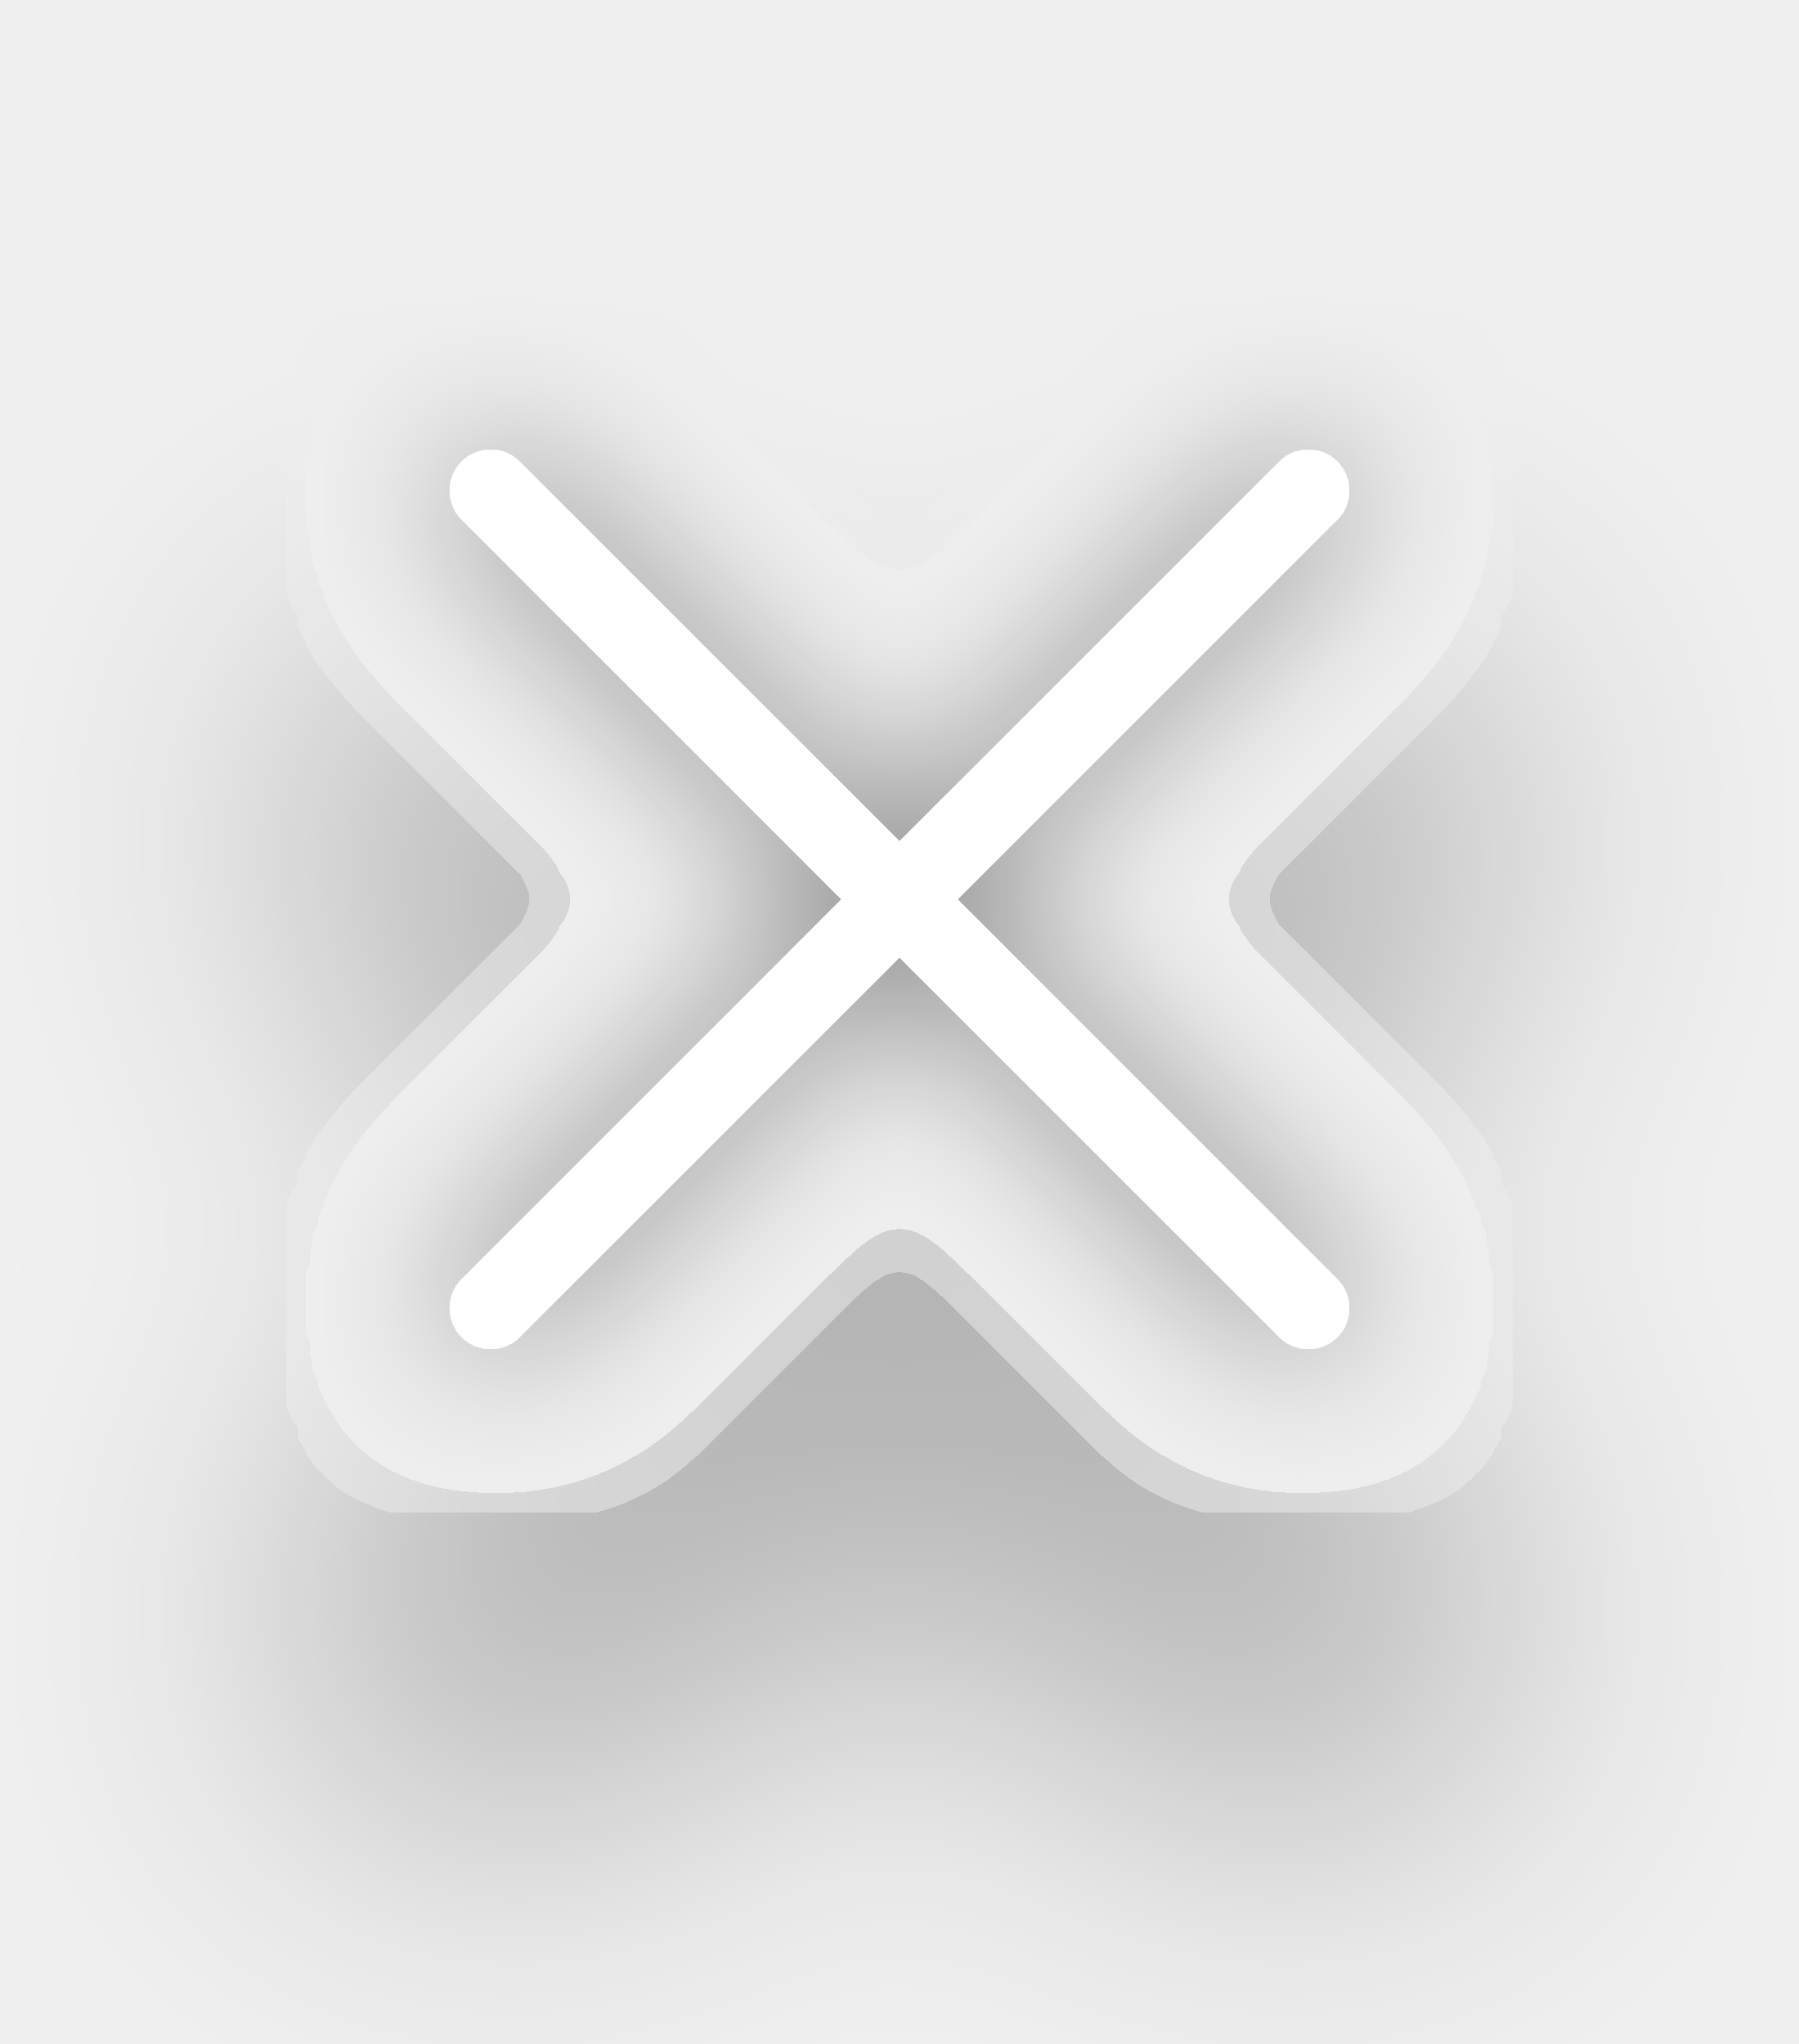
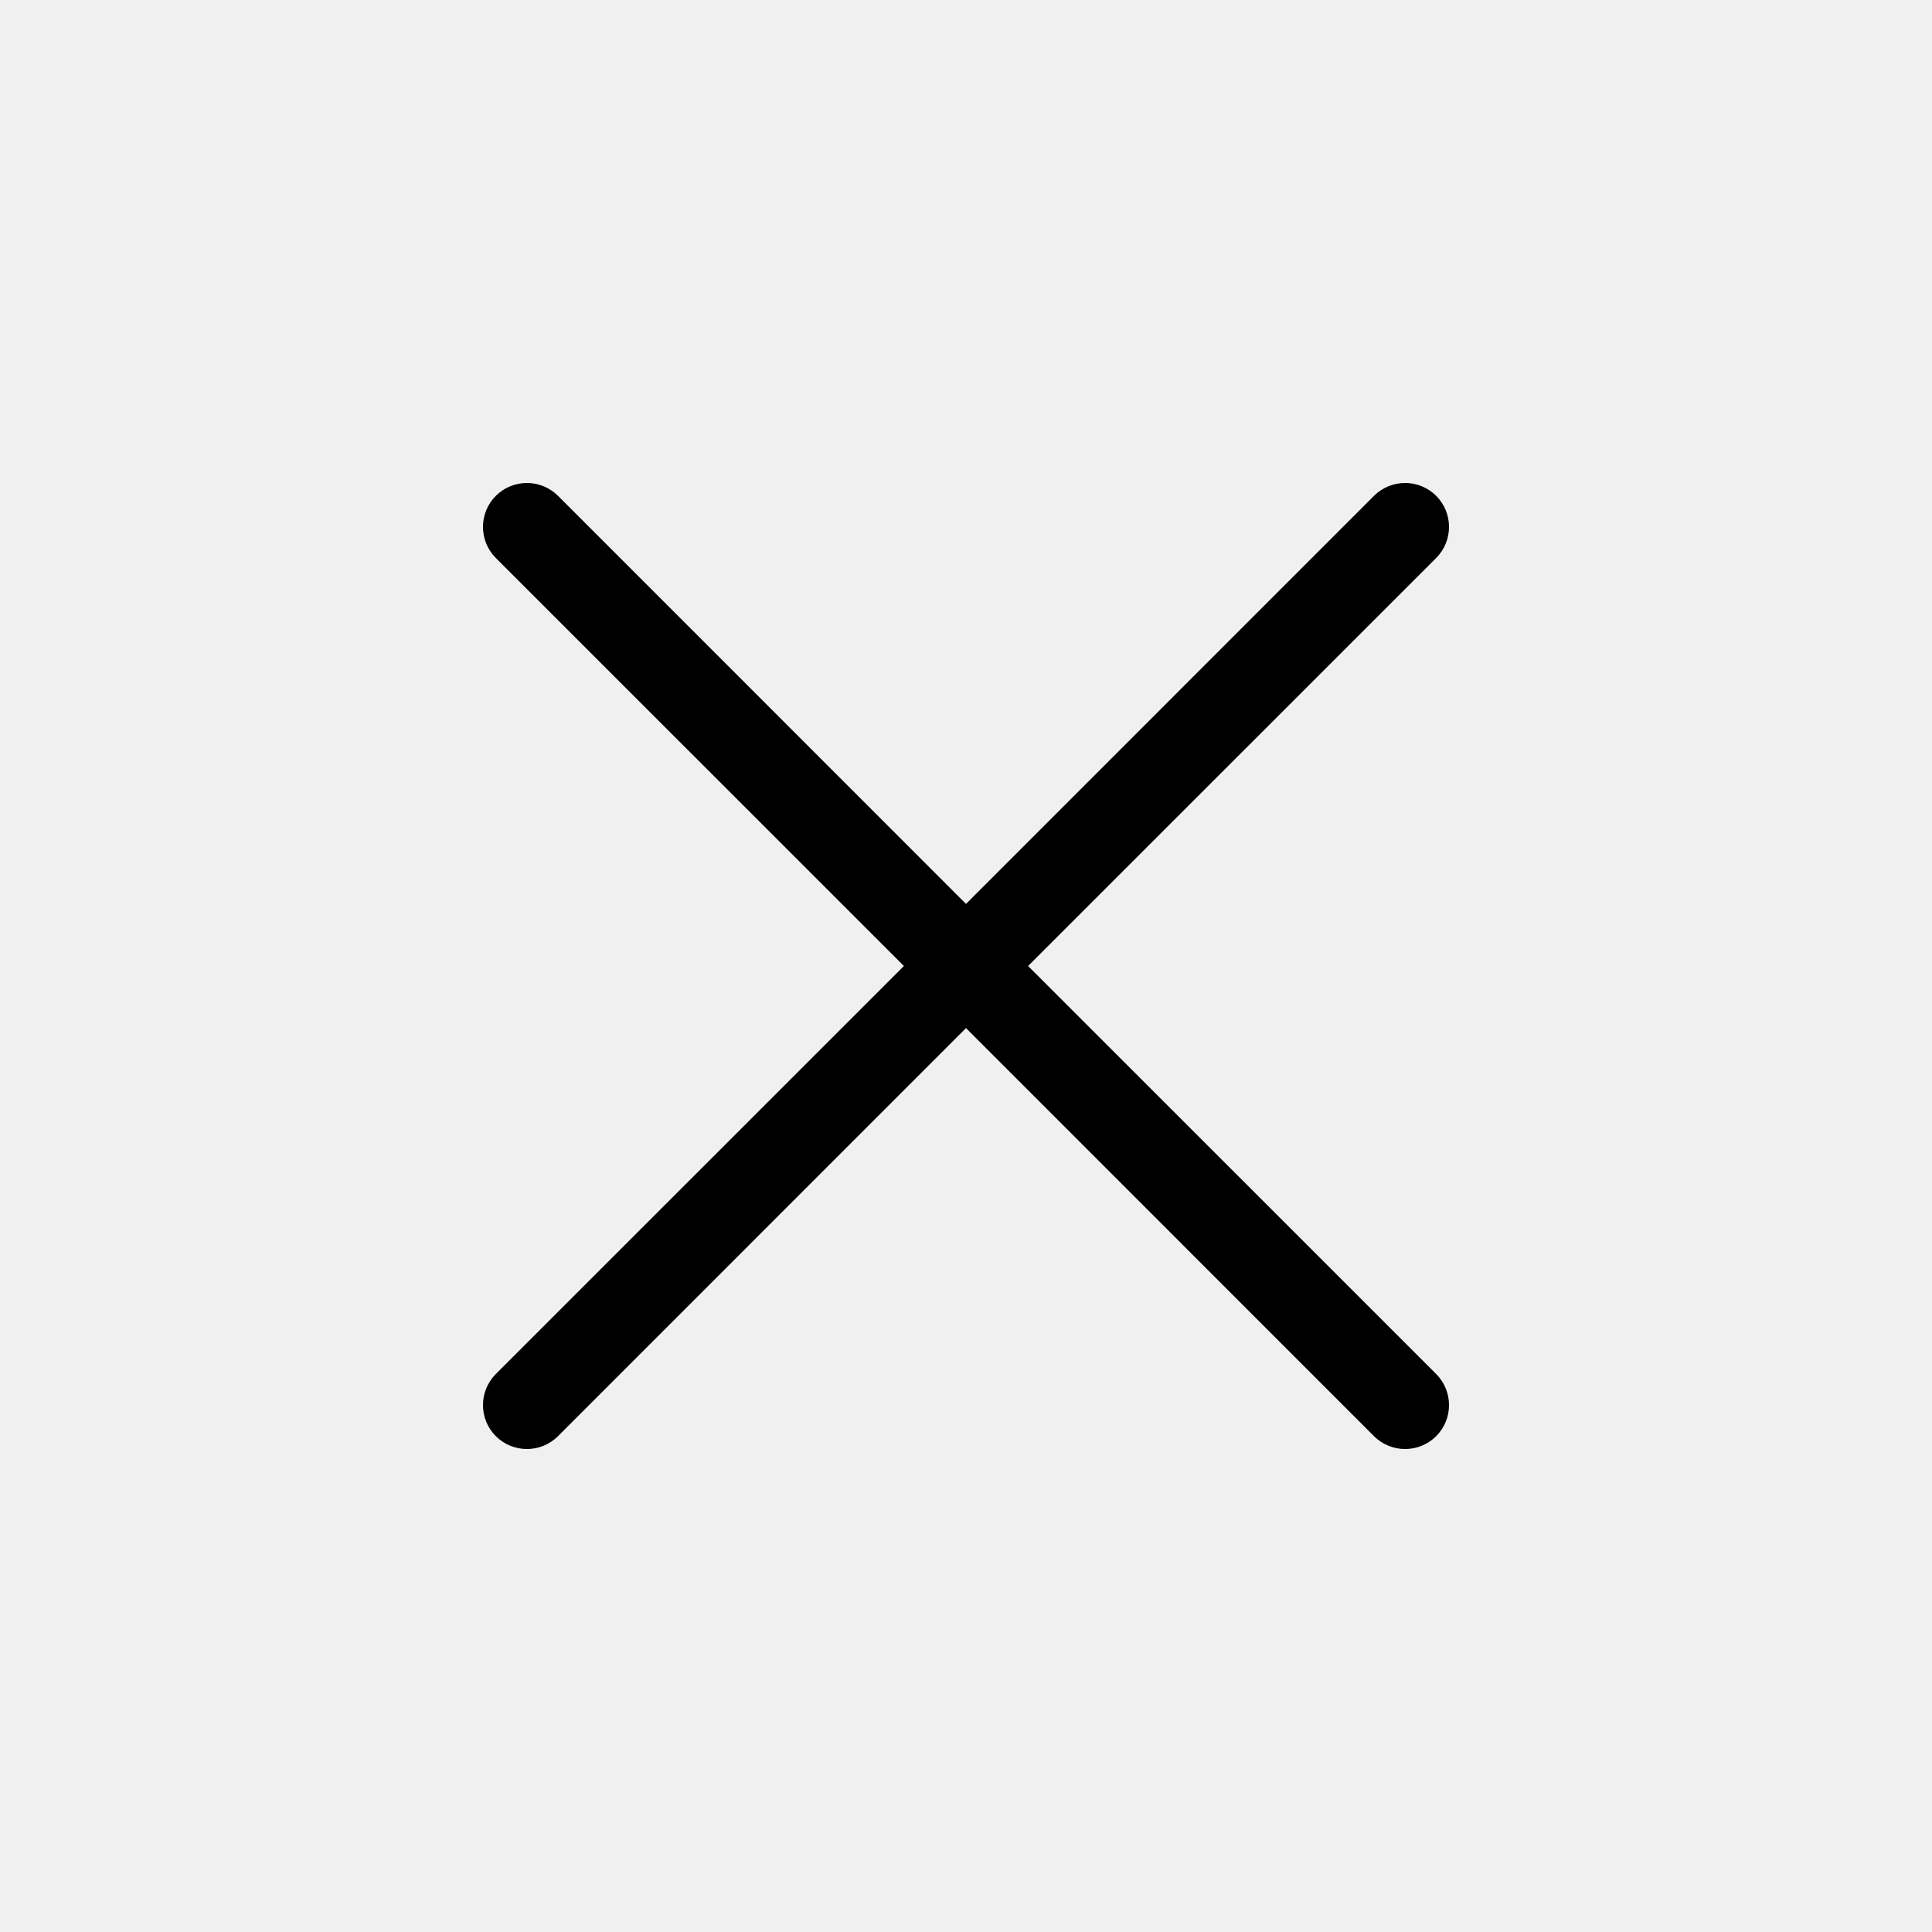
- <svg xmlns="http://www.w3.org/2000/svg" width="22" height="25" viewBox="0 0 22 25" fill="none">
-   <g filter="url(#filter0_d_119_1455)">
-     <g filter="url(#filter1_d_119_1455)">
-       <path fill-rule="evenodd" clip-rule="evenodd" d="M16.354 6.354C16.549 6.158 16.549 5.842 16.354 5.646C16.158 5.451 15.842 5.451 15.646 5.646L11 10.293L6.354 5.646C6.158 5.451 5.842 5.451 5.646 5.646C5.451 5.842 5.451 6.158 5.646 6.354L10.293 11L5.646 15.646C5.451 15.842 5.451 16.158 5.646 16.354C5.842 16.549 6.158 16.549 6.354 16.354L11 11.707L15.646 16.354C15.842 16.549 16.158 16.549 16.354 16.354C16.549 16.158 16.549 15.842 16.354 15.646L11.707 11L16.354 6.354Z" fill="white" />
-     </g>
-   </g>
-   <defs>
-     <filter id="filter0_d_119_1455" x="-4" y="0" width="30" height="30" filterUnits="userSpaceOnUse" color-interpolation-filters="sRGB">
-       <feFlood flood-opacity="0" result="BackgroundImageFix" />
-       <feColorMatrix in="SourceAlpha" type="matrix" values="0 0 0 0 0 0 0 0 0 0 0 0 0 0 0 0 0 0 127 0" result="hardAlpha" />
-       <feOffset dy="4" />
-       <feGaussianBlur stdDeviation="2" />
-       <feComposite in2="hardAlpha" operator="out" />
-       <feColorMatrix type="matrix" values="0 0 0 0 0 0 0 0 0 0 0 0 0 0 0 0 0 0 0.25 0" />
-       <feBlend mode="normal" in2="BackgroundImageFix" result="effect1_dropShadow_119_1455" />
-       <feBlend mode="normal" in="SourceGraphic" in2="effect1_dropShadow_119_1455" result="shape" />
-     </filter>
-     <filter id="filter1_d_119_1455" x="3.5" y="3.5" width="15" height="15" filterUnits="userSpaceOnUse" color-interpolation-filters="sRGB">
-       <feFlood flood-opacity="0" result="BackgroundImageFix" />
-       <feColorMatrix in="SourceAlpha" type="matrix" values="0 0 0 0 0 0 0 0 0 0 0 0 0 0 0 0 0 0 127 0" result="hardAlpha" />
-       <feOffset />
-       <feGaussianBlur stdDeviation="1" />
-       <feComposite in2="hardAlpha" operator="out" />
-       <feColorMatrix type="matrix" values="0 0 0 0 0 0 0 0 0 0 0 0 0 0 0 0 0 0 0.5 0" />
-       <feBlend mode="normal" in2="BackgroundImageFix" result="effect1_dropShadow_119_1455" />
-       <feBlend mode="normal" in="SourceGraphic" in2="effect1_dropShadow_119_1455" result="shape" />
-     </filter>
-   </defs>
+ <svg xmlns="http://www.w3.org/2000/svg" width="22" height="22" viewBox="0 0 22 22" fill="none">
+   <path fill-rule="evenodd" clip-rule="evenodd" d="M16.354 6.354C16.549 6.158 16.549 5.842 16.354 5.646C16.158 5.451 15.842 5.451 15.646 5.646L11 10.293L6.354 5.646C6.158 5.451 5.842 5.451 5.646 5.646C5.451 5.842 5.451 6.158 5.646 6.354L10.293 11L5.646 15.646C5.451 15.842 5.451 16.158 5.646 16.354C5.842 16.549 6.158 16.549 6.354 16.354L11 11.707L15.646 16.354C15.842 16.549 16.158 16.549 16.354 16.354C16.549 16.158 16.549 15.842 16.354 15.646L11.707 11L16.354 6.354Z" fill="black" />
</svg>
